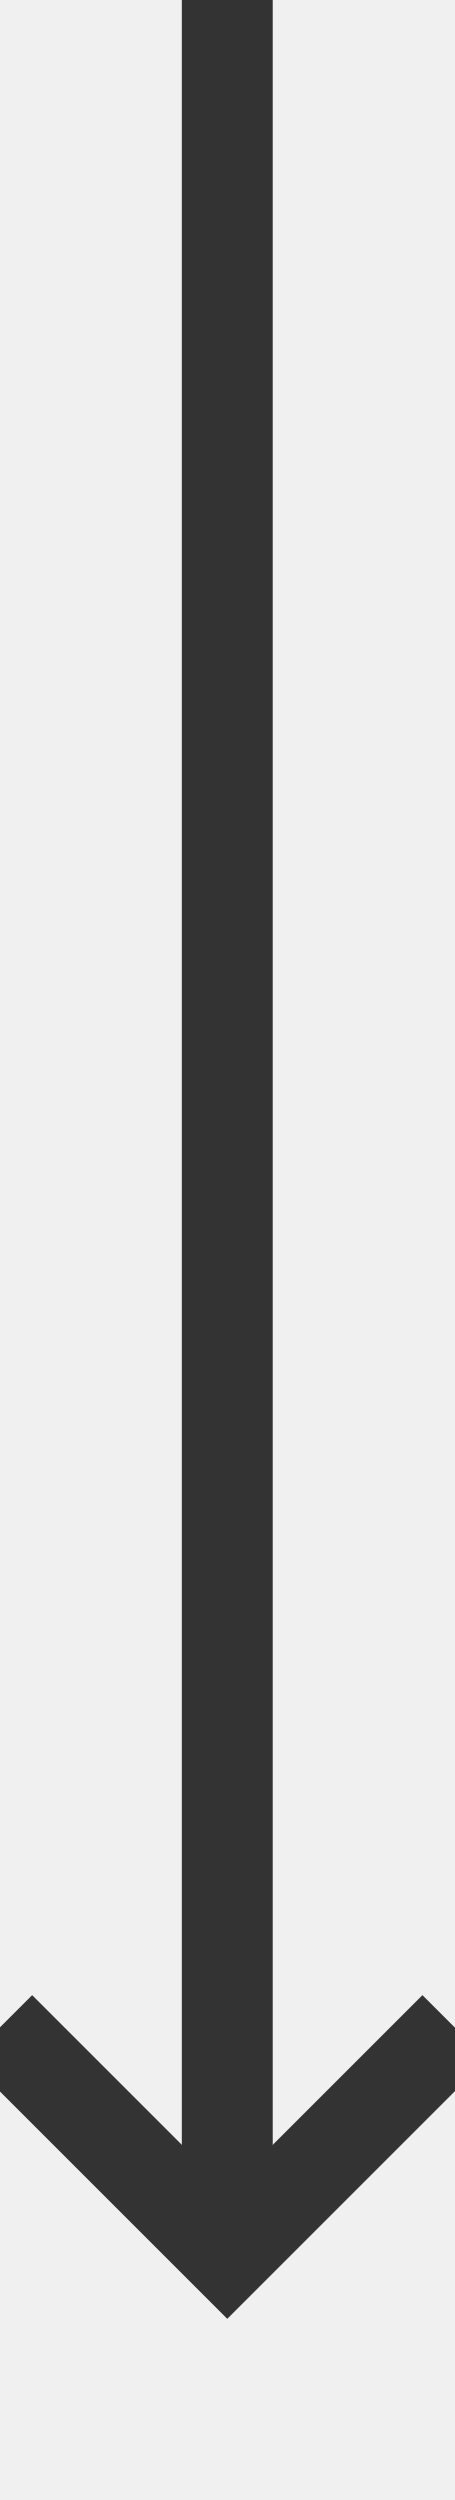
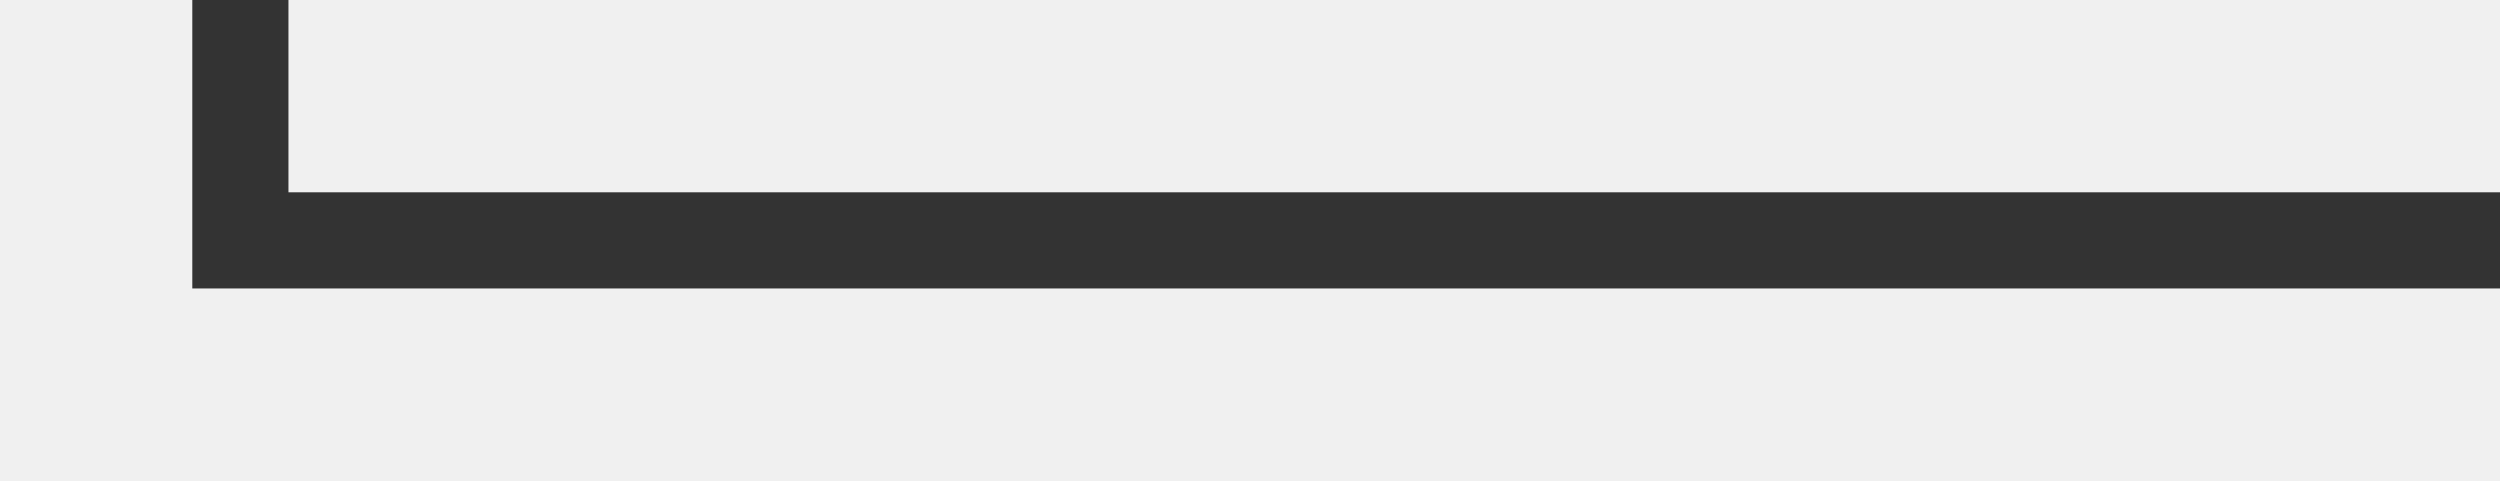
- <svg xmlns="http://www.w3.org/2000/svg" version="1.1" width="10px" height="55px" preserveAspectRatio="xMidYMin meet" viewBox="976 291  8 55">
-   <path d="M 980 291  L 980 340  " stroke-width="2" stroke="#333333" fill="none" />
-   <path d="M 984.293 334.893  L 980 339.186  L 975.707 334.893  L 974.293 336.307  L 979.293 341.307  L 980 342.014  L 980.707 341.307  L 985.707 336.307  L 984.293 334.893  Z " fill-rule="nonzero" fill="#333333" stroke="none" />
+ <svg xmlns="http://www.w3.org/2000/svg" version="1.1" width="52px" height="10px" preserveAspectRatio="xMinYMid meet" viewBox="878 367  52 8">
+   <defs>
+     <mask fill="white" id="clip399">
+       <path d="M 823 296  L 943 296  L 943 336  L 823 336  Z M 823 251  L 943 251  L 943 374  L 823 374  Z " fill-rule="evenodd" />
+     </mask>
+   </defs>
+   <path d="M 931 371  L 883 371  L 883 261  L 928 261  " stroke-width="2" stroke="#333333" fill="none" mask="url(#clip399)" />
+   <path d="M 922.893 256.707  L 927.186 261  L 922.893 265.293  L 924.307 266.707  L 929.307 261.707  L 930.014 261  L 929.307 260.293  L 924.307 255.293  L 922.893 256.707  Z " fill-rule="nonzero" fill="#333333" stroke="none" mask="url(#clip399)" />
</svg>
